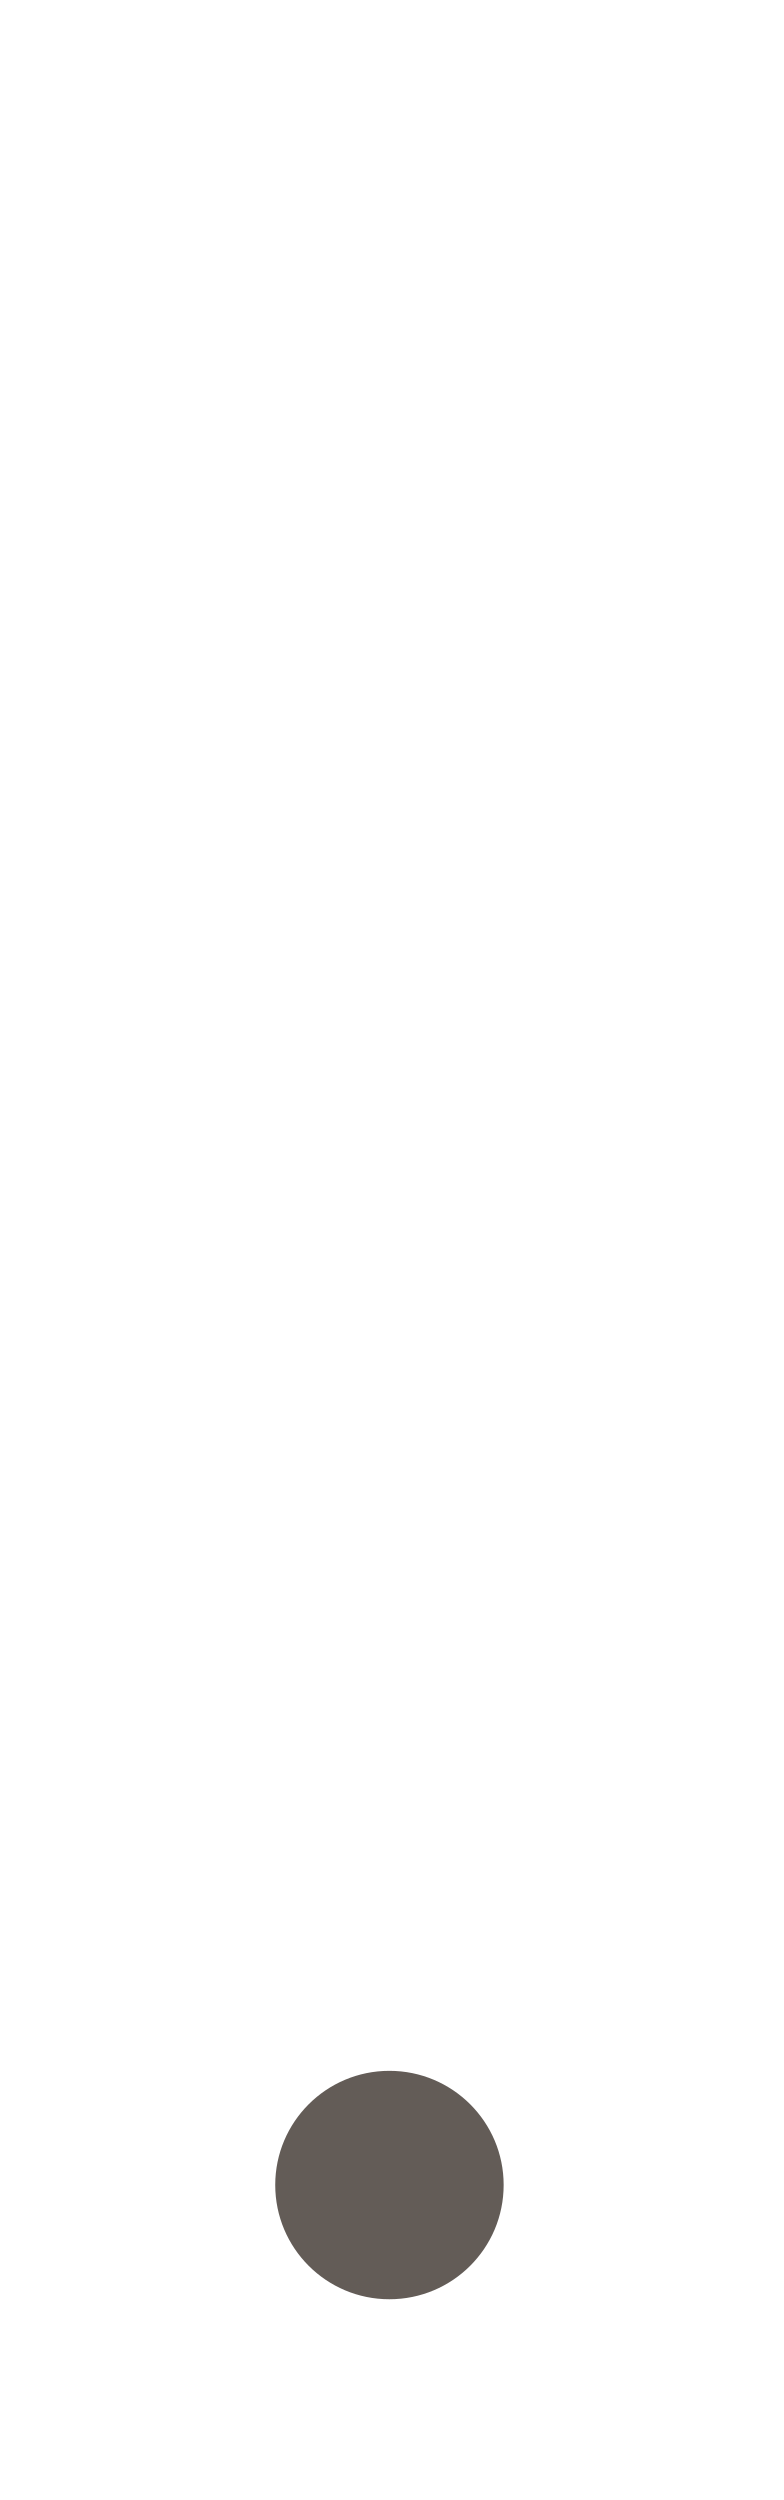
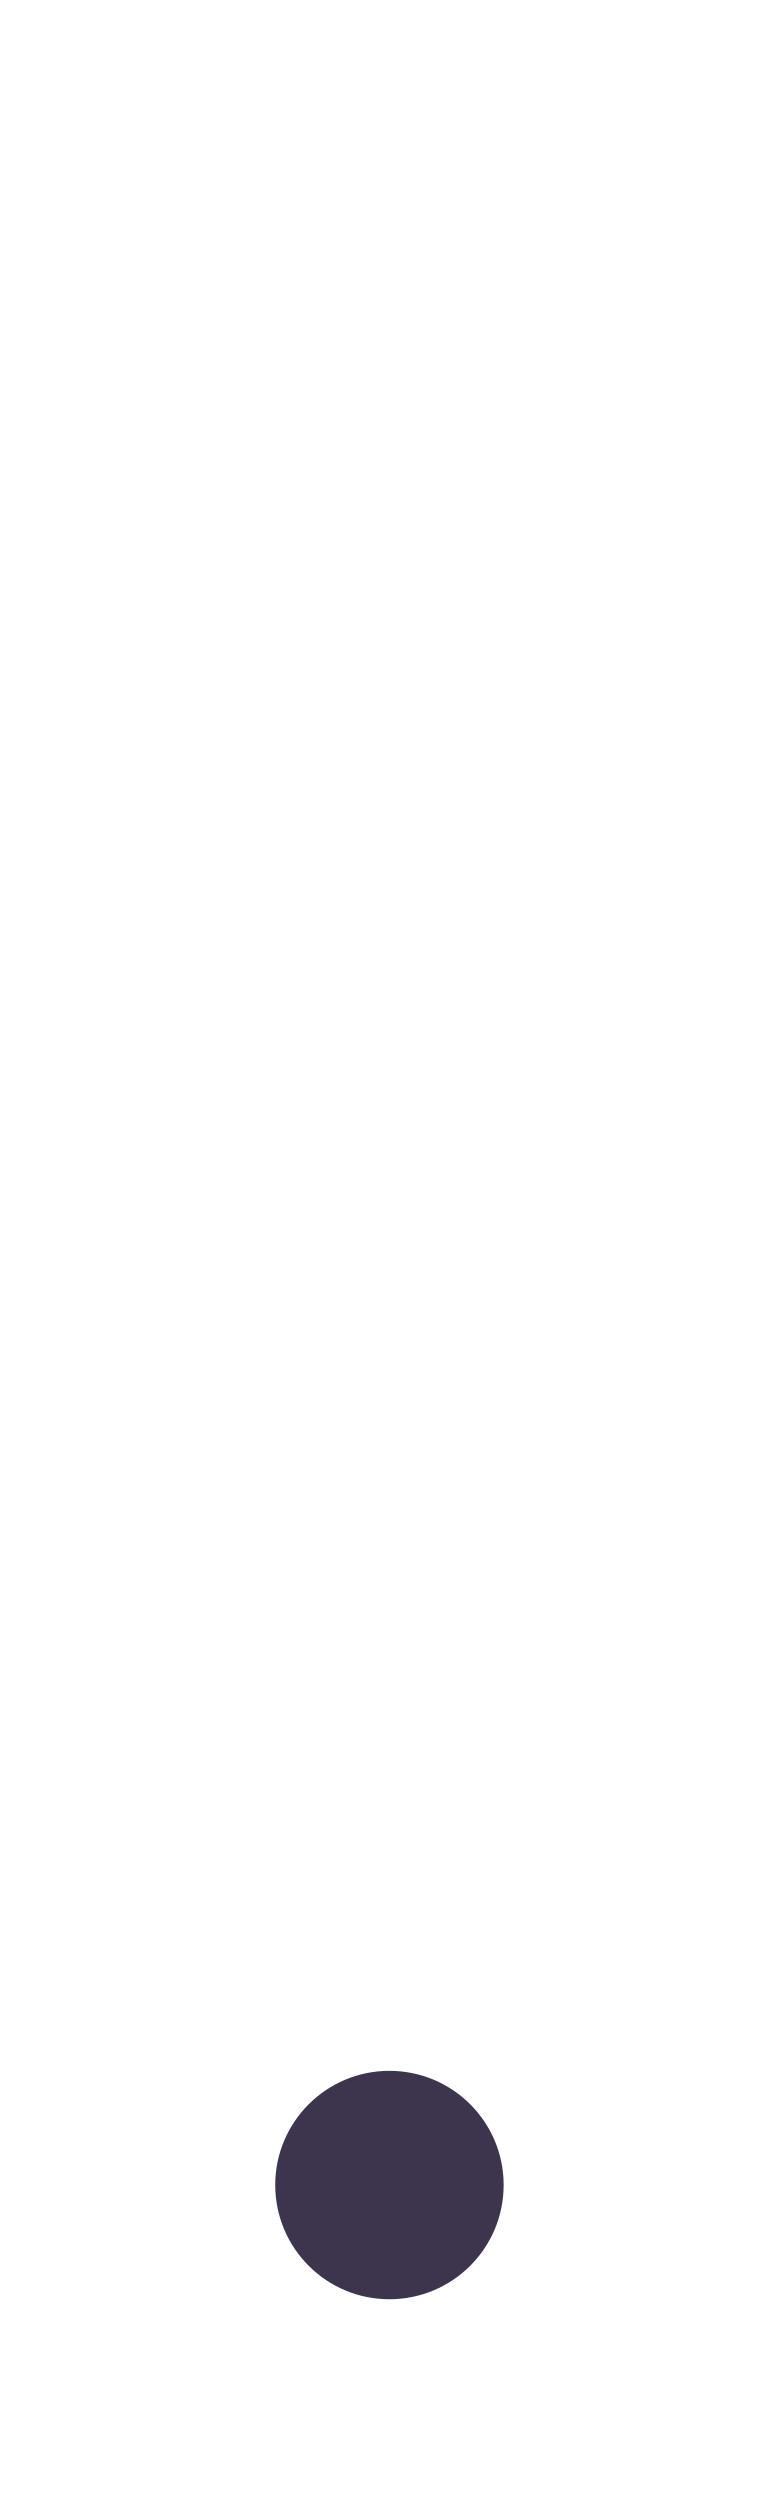
<svg xmlns="http://www.w3.org/2000/svg" xmlns:xlink="http://www.w3.org/1999/xlink" width="5.932mm" height="18.924mm" viewBox="0 0 5.932 18.924" version="1.1" id="svg8">
  <defs id="defs2">
    <symbol id="ms_note_2">
-       <path d="m 5.434,0 v 14.801 c -0.431,-0.379 -1.096,-0.572 -1.829,-0.56 -0.534,0.009 -1.103,0.123 -1.642,0.351 -1.569,0.663 -2.291,2.028 -1.822,3.137 0.469,1.11 1.95,1.544 3.519,0.881 1.495,-0.631 2.527,-2.03 2.216,-3.121 V 0.115 Z M 4.357,15.068 c 0.419,0 0.72,0.112 0.855,0.315 0.33,0.496 -0.401,1.401 -1.632,2.022 C 2.348,18.025 1.082,18.125 0.752,17.629 0.422,17.134 1.153,16.229 2.384,15.608 3.065,15.266 3.791,15.067 4.357,15.068 Z" id="path112" style="fill:#635C57;stroke-width:0.265" />
+       <path d="m 5.434,0 v 14.801 c -0.431,-0.379 -1.096,-0.572 -1.829,-0.56 -0.534,0.009 -1.103,0.123 -1.642,0.351 -1.569,0.663 -2.291,2.028 -1.822,3.137 0.469,1.11 1.95,1.544 3.519,0.881 1.495,-0.631 2.527,-2.03 2.216,-3.121 V 0.115 Z M 4.357,15.068 c 0.419,0 0.72,0.112 0.855,0.315 0.33,0.496 -0.401,1.401 -1.632,2.022 C 2.348,18.025 1.082,18.125 0.752,17.629 0.422,17.134 1.153,16.229 2.384,15.608 3.065,15.266 3.791,15.067 4.357,15.068 Z" id="path112" style="fill:#3D354D;stroke-width:0.265" />
    </symbol>
    <symbol id="ms_fermata">
-       <path d="m 7.132,5.638 c 0,0.688 -0.558,1.246 -1.246,1.246 -0.688,0 -1.246,-0.558 -1.246,-1.246 0,-0.688 0.558,-1.246 1.246,-1.246 0.688,0 1.246,0.558 1.246,1.246 z M 0.332,6.874 c -0.032,0.297 -0.336,0.315 -0.332,0 C 0.039,3.044 2.728,0 5.886,0 c 3.158,0 5.752,3.046 5.886,6.874 0.01,0.299 -0.308,0.321 -0.334,-0.024 -0.208,-2.756 -2.611,-4.932 -5.556,-4.933 -2.946,0 -5.249,2.198 -5.55,4.956 z" id="path274" style="fill:#635C57;stroke-width:0.265" />
+       <path d="m 7.132,5.638 c 0,0.688 -0.558,1.246 -1.246,1.246 -0.688,0 -1.246,-0.558 -1.246,-1.246 0,-0.688 0.558,-1.246 1.246,-1.246 0.688,0 1.246,0.558 1.246,1.246 z M 0.332,6.874 c -0.032,0.297 -0.336,0.315 -0.332,0 C 0.039,3.044 2.728,0 5.886,0 c 3.158,0 5.752,3.046 5.886,6.874 0.01,0.299 -0.308,0.321 -0.334,-0.024 -0.208,-2.756 -2.611,-4.932 -5.556,-4.933 -2.946,0 -5.249,2.198 -5.55,4.956 z" id="path274" style="fill:#3D354D;stroke-width:0.265" />
    </symbol>
    <symbol id="ms_dot_of_note">
-       <path d="M 1.729,0.864 C 1.729,1.342 1.342,1.729 0.864,1.729 0.387,1.729 0,1.342 0,0.864 0,0.387 0.387,0 0.864,0 1.342,0 1.729,0.387 1.729,0.864 Z" id="path162" style="fill:#635C57;stroke-width:0.265" />
+       <path d="M 1.729,0.864 C 1.729,1.342 1.342,1.729 0.864,1.729 0.387,1.729 0,1.342 0,0.864 0,0.387 0.387,0 0.864,0 1.342,0 1.729,0.387 1.729,0.864 Z" id="path162" style="fill:#3D354D;stroke-width:0.265" />
    </symbol>
  </defs>
  <g id="layer1">
    <use xlink:href="#ms_dot_of_note" id="use1050" x="0" y="0" width="100%" height="100%" transform="translate(2.083422,15.67541)" />
  </g>
</svg>
